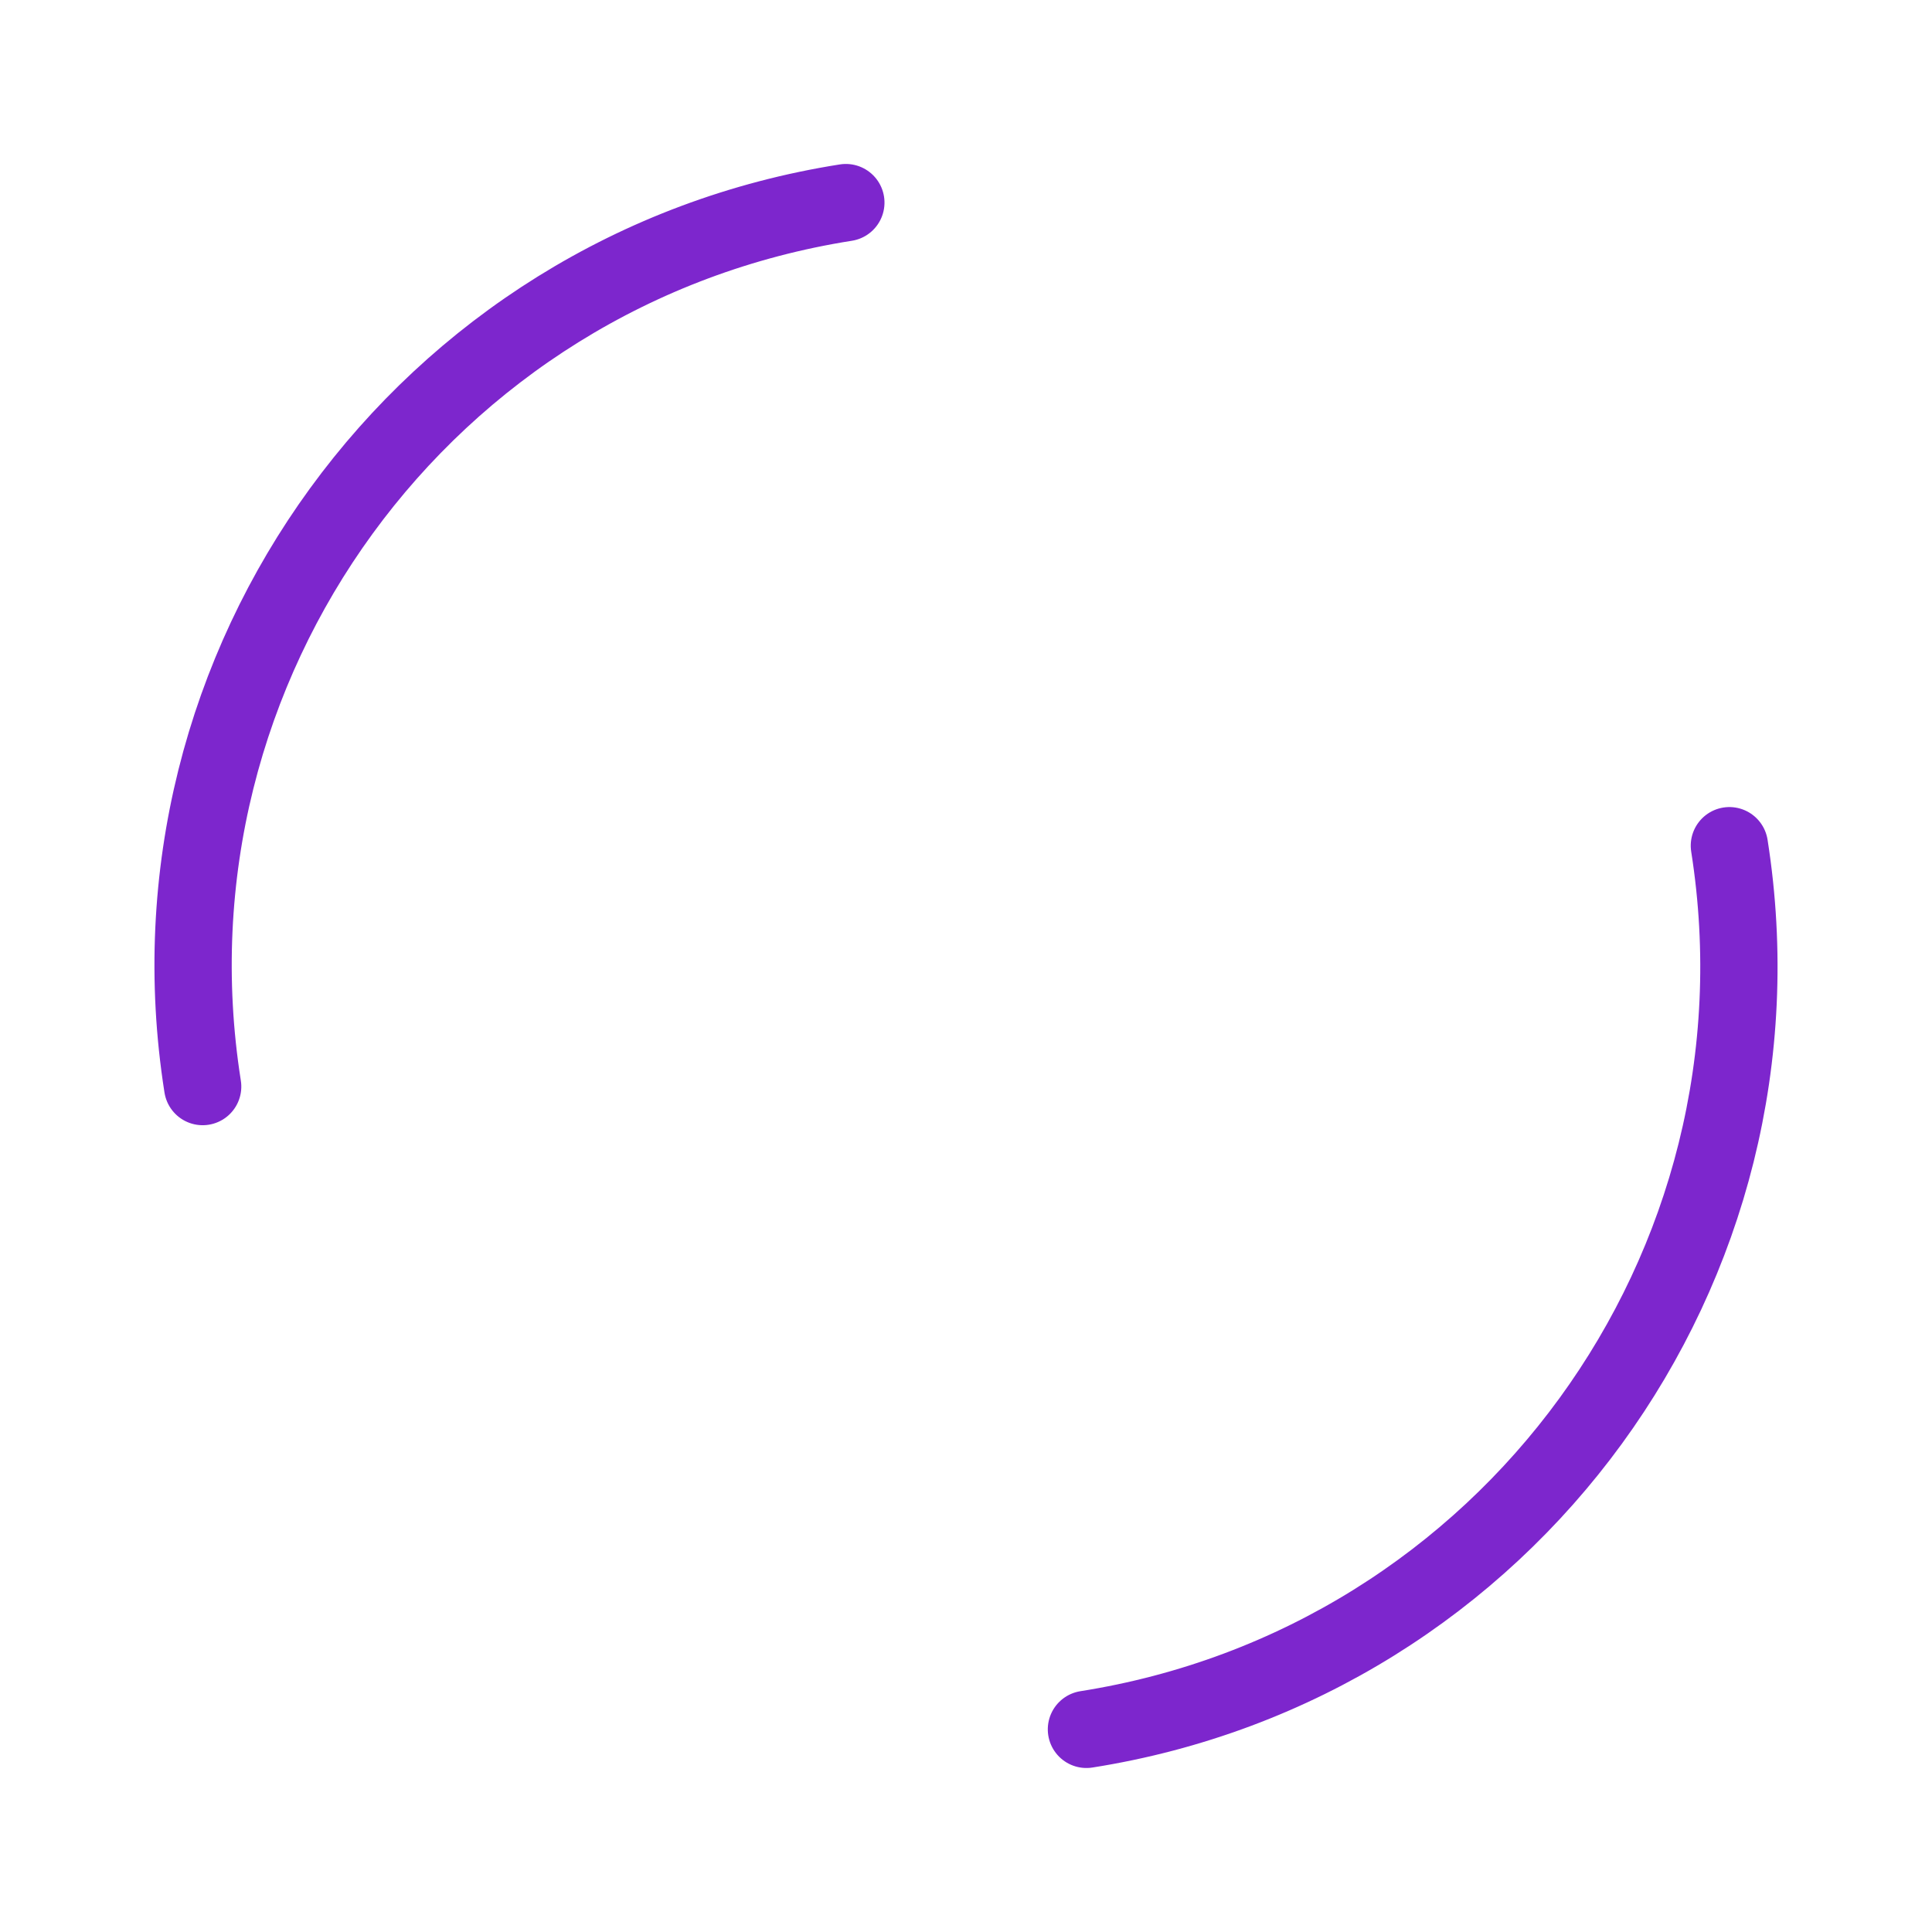
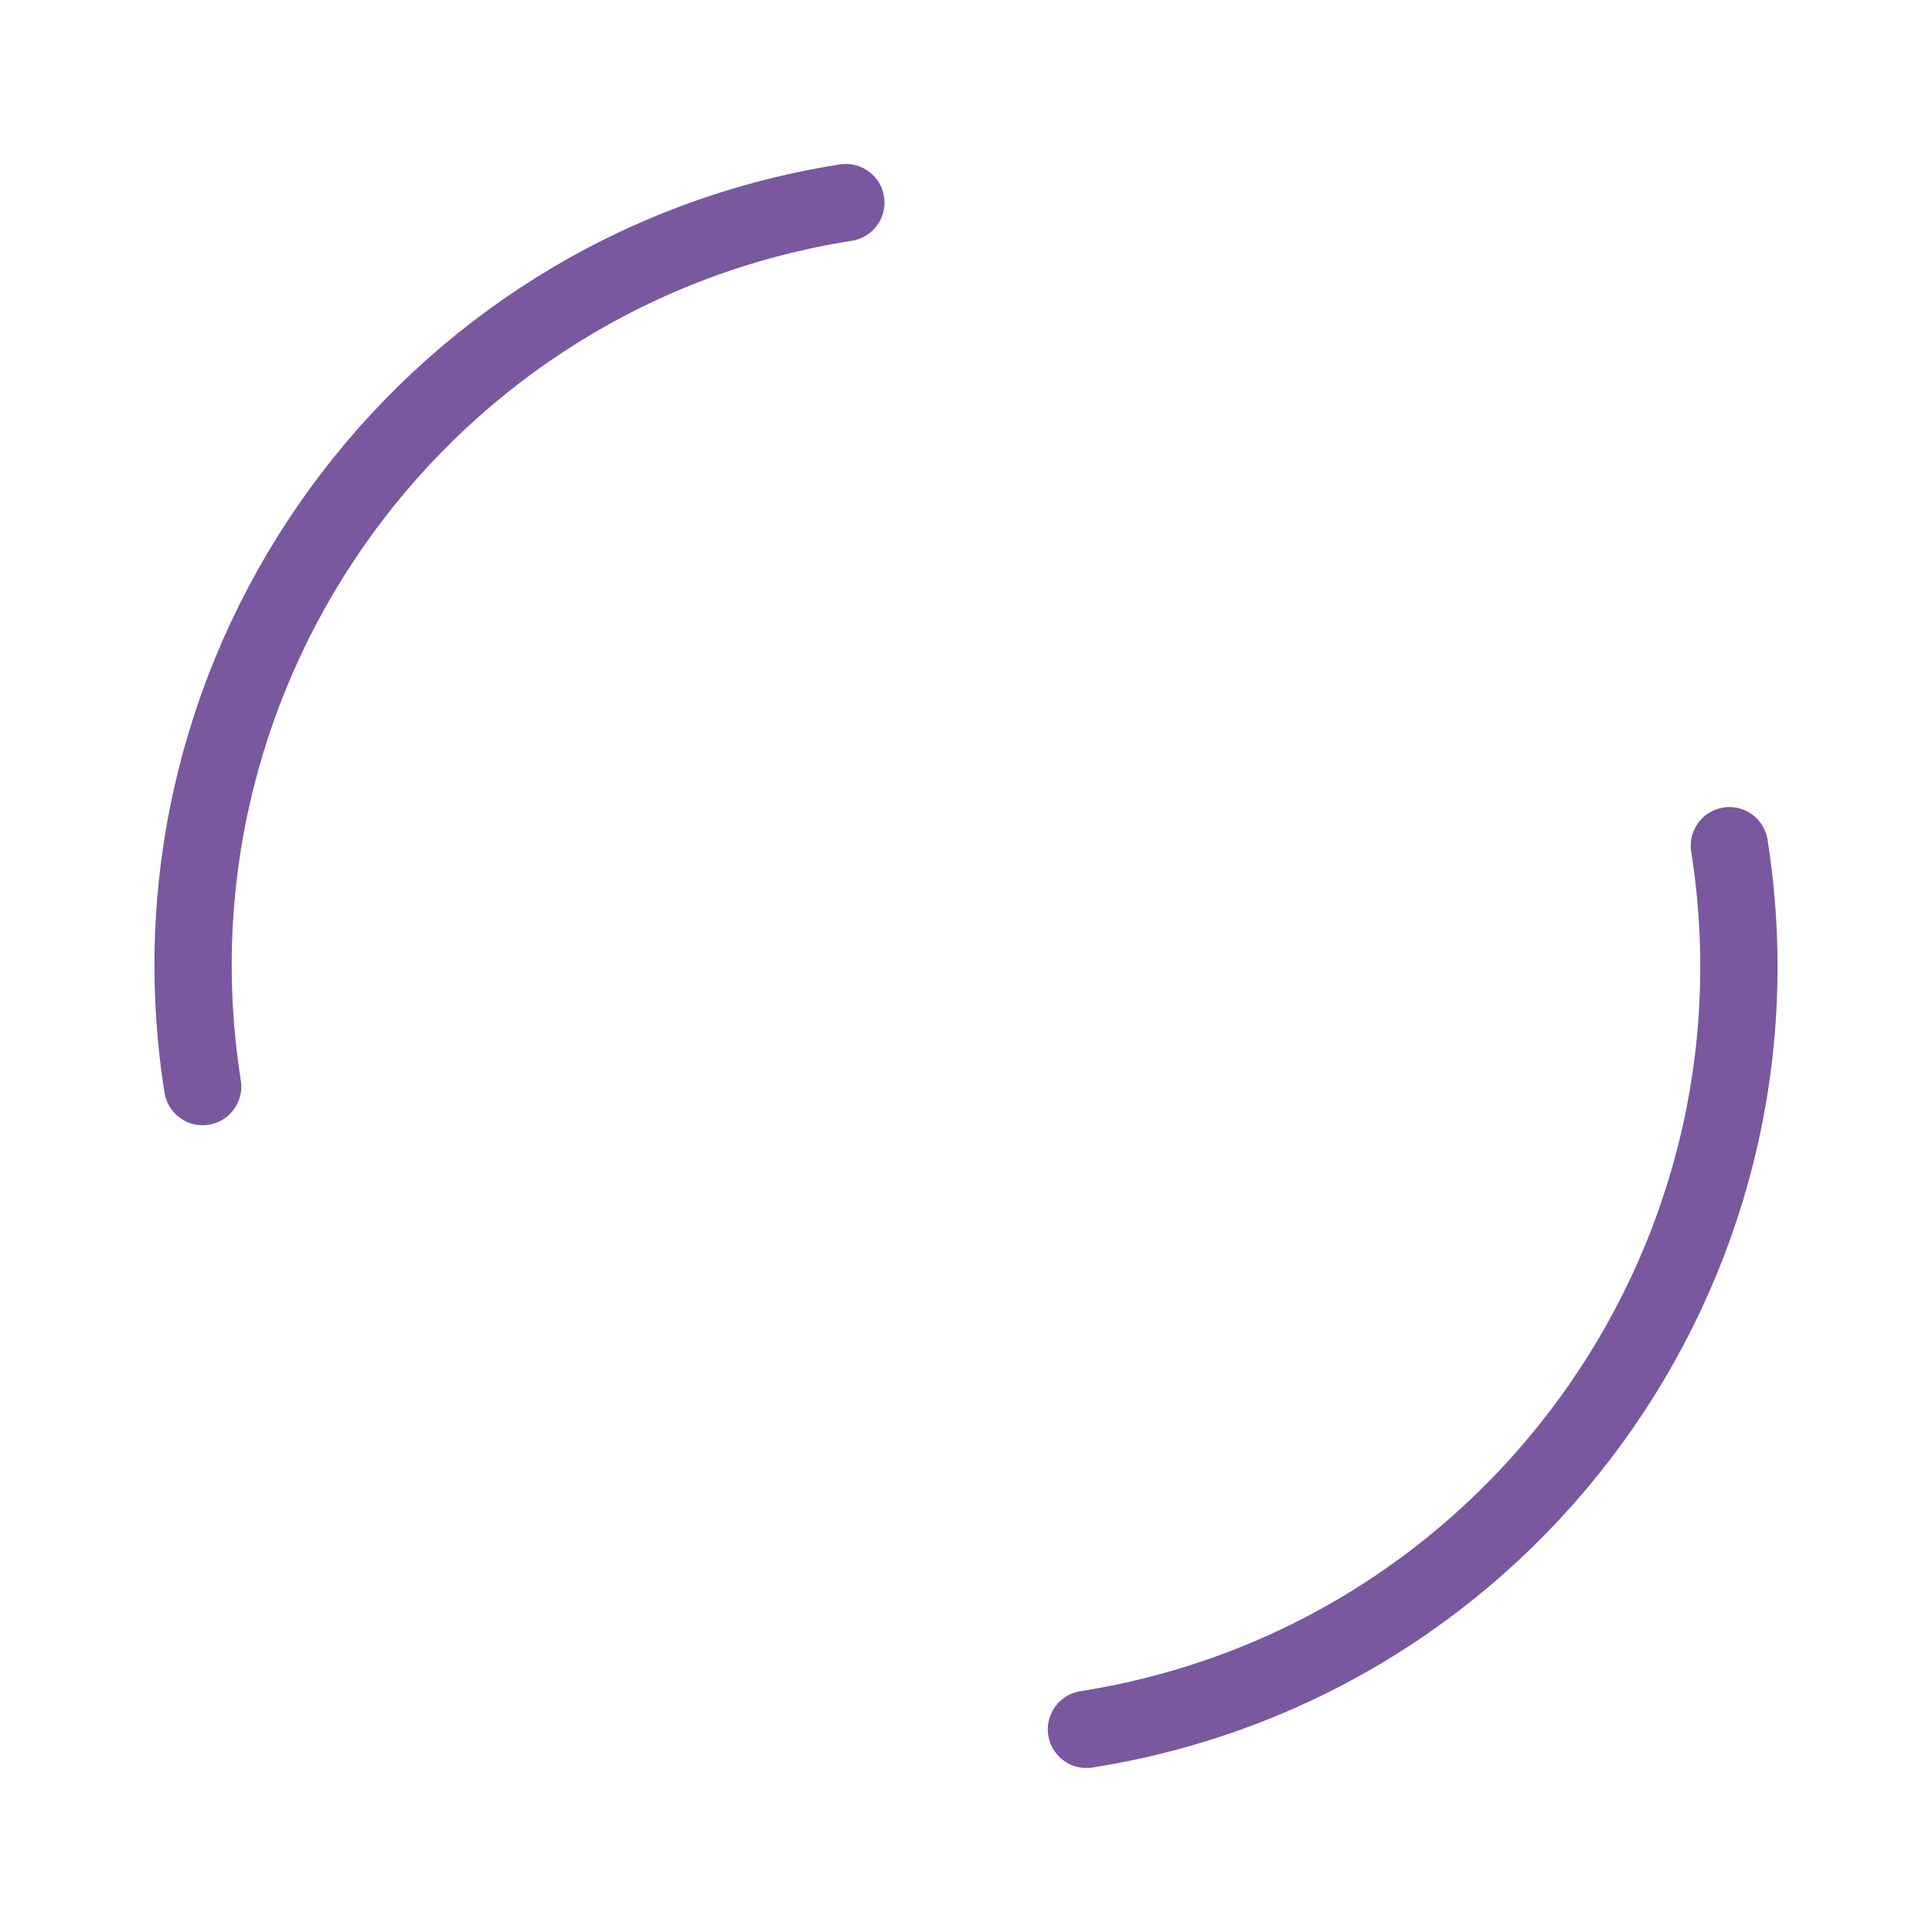
<svg xmlns="http://www.w3.org/2000/svg" width="200px" height="200px" viewBox="0 0 100 100" preserveAspectRatio="xMidYMid" class="lds-dual-ring" style="background: none;">
-   <circle cx="50" cy="50" ng-attr-r="{{config.radius}}" ng-attr-stroke-width="{{config.width}}" ng-attr-stroke="{{config.stroke}}" ng-attr-stroke-dasharray="{{config.dasharray}}" fill="none" stroke-linecap="round" r="40" stroke-width="4" stroke="#7D26CD" stroke-dasharray="62.832 62.832" transform="rotate(171.068 50 50)">
+   <circle cx="50" cy="50" ng-attr-r="{{config.radius}}" ng-attr-stroke-width="{{config.width}}" ng-attr-stroke="{{config.stroke}}" ng-attr-stroke-dasharray="{{config.dasharray}}" fill="none" stroke-linecap="round" r="40" stroke-width="4" stroke="#79589f" stroke-dasharray="62.832 62.832" transform="rotate(171.068 50 50)">
    <animateTransform attributeName="transform" type="rotate" calcMode="linear" values="0 50 50;360 50 50" keyTimes="0;1" dur="1s" begin="0s" repeatCount="indefinite" />
  </circle>
</svg>
